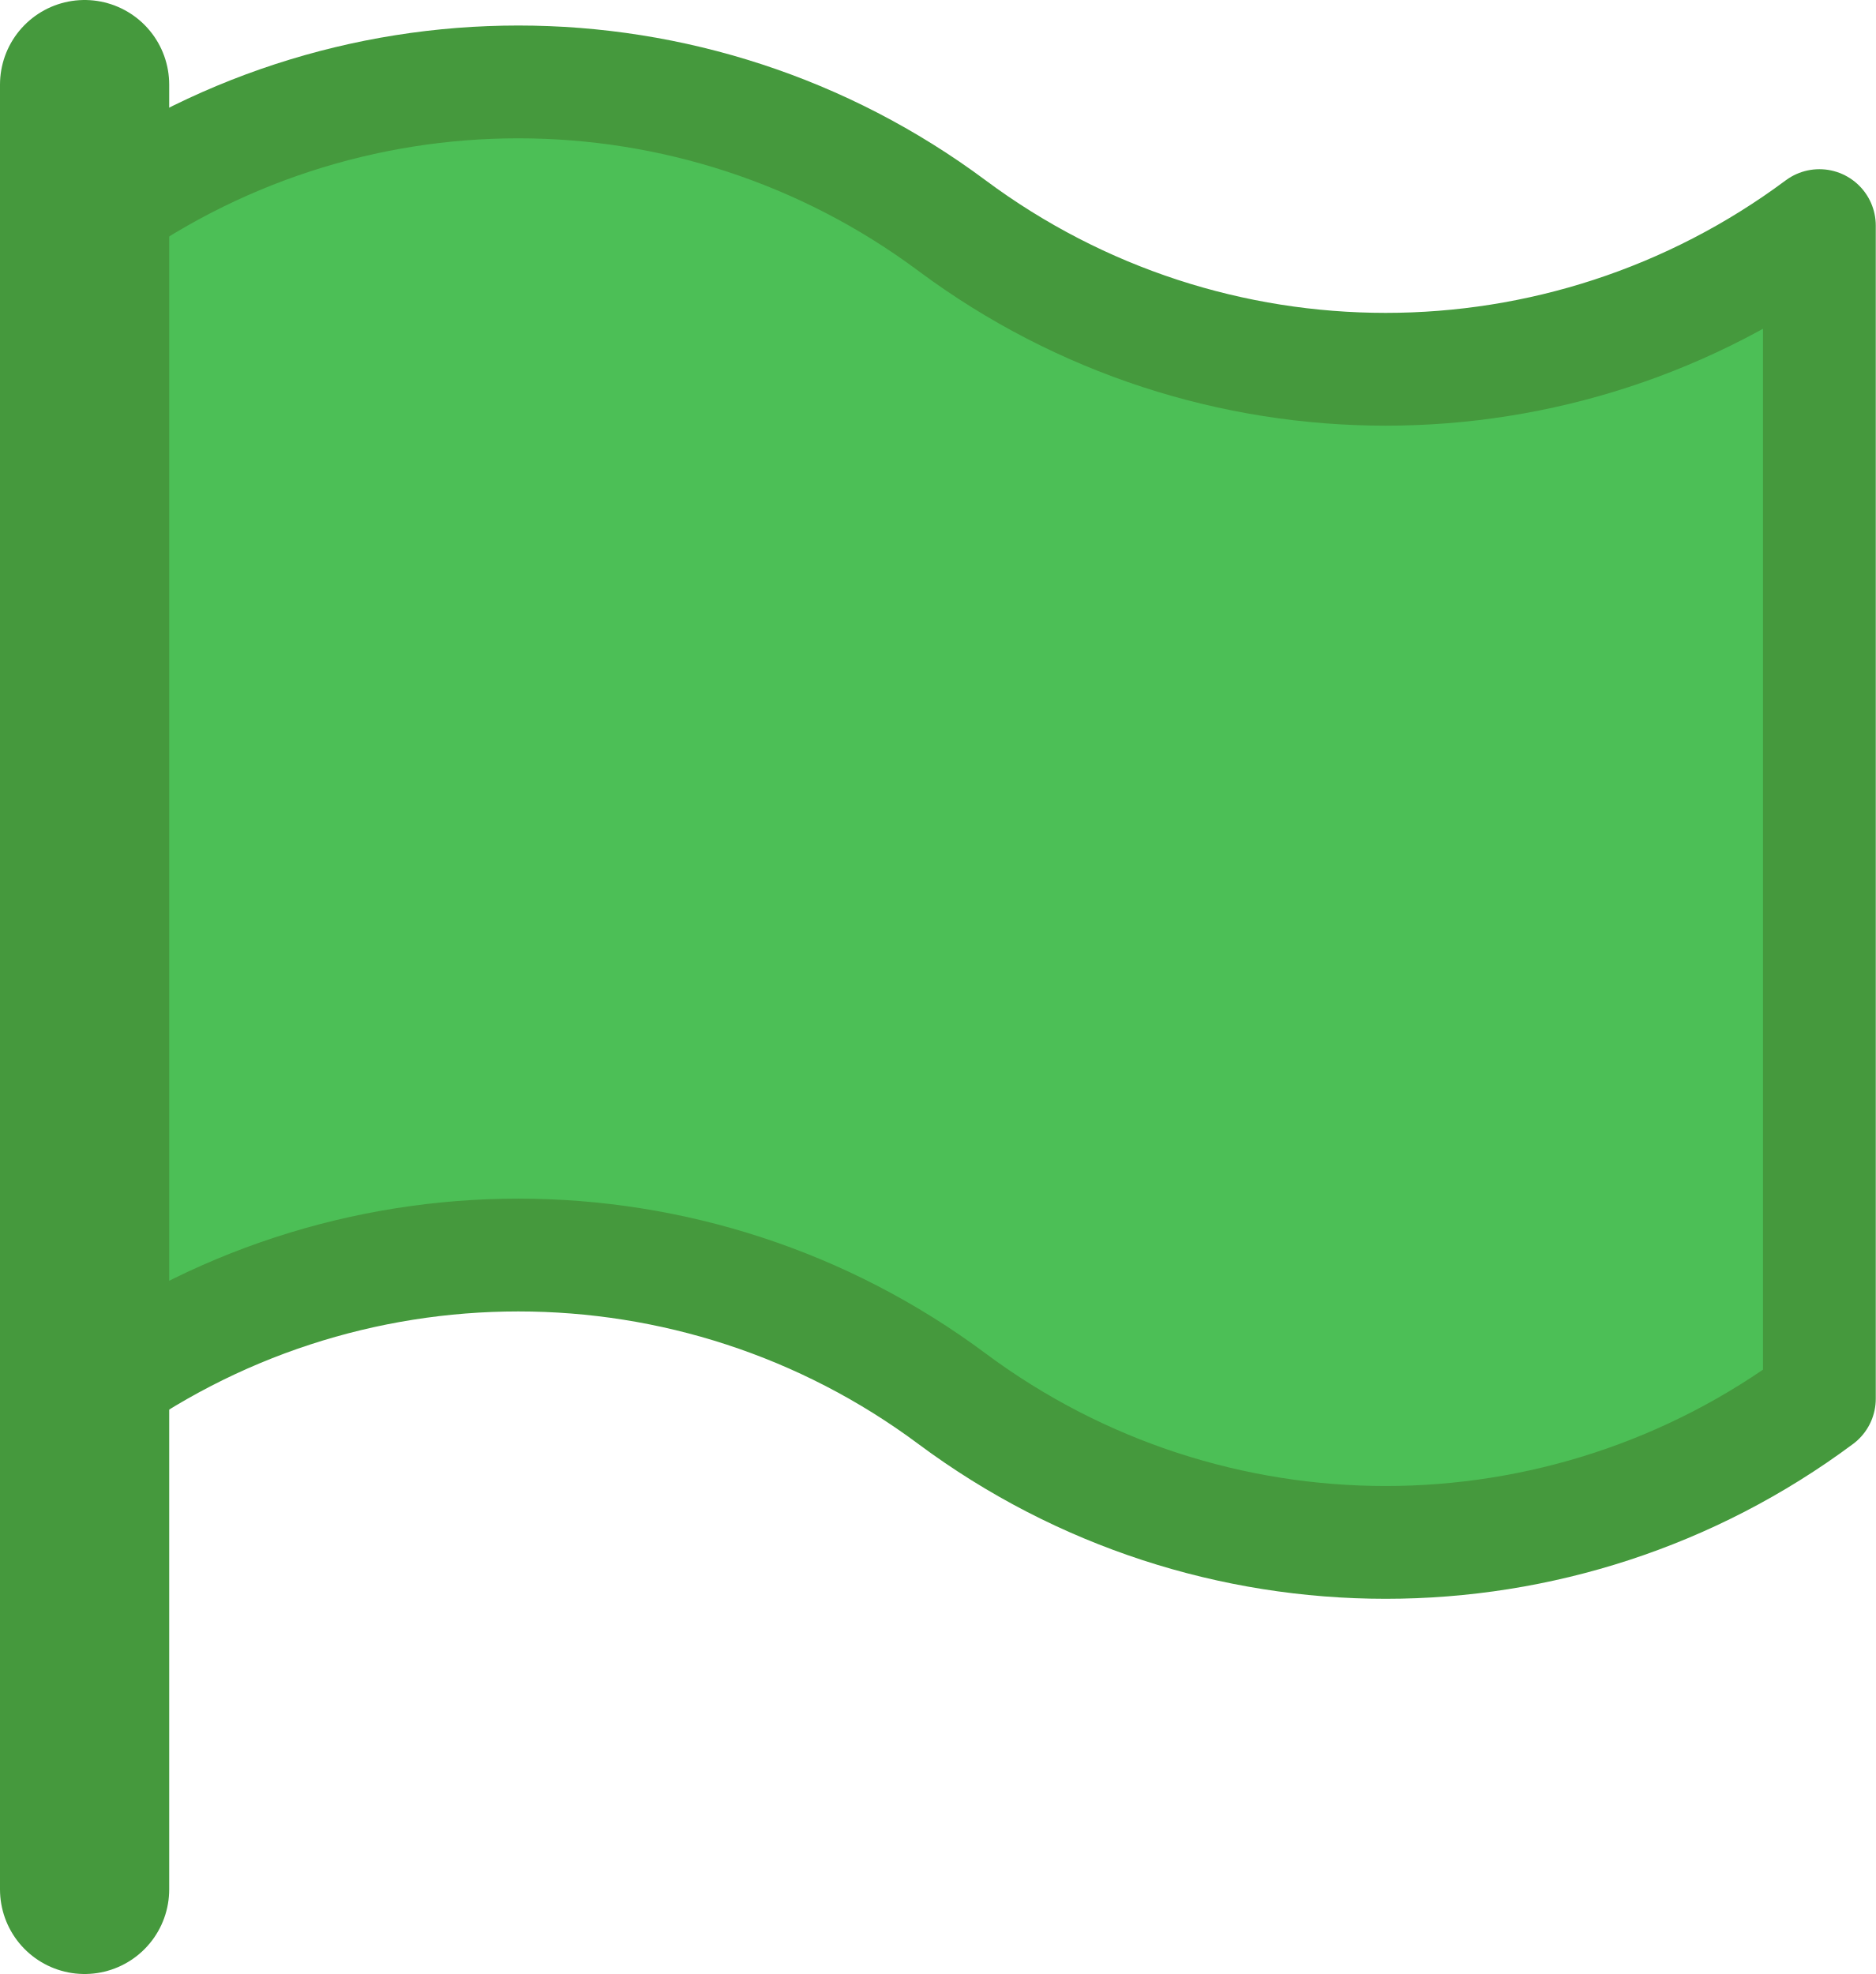
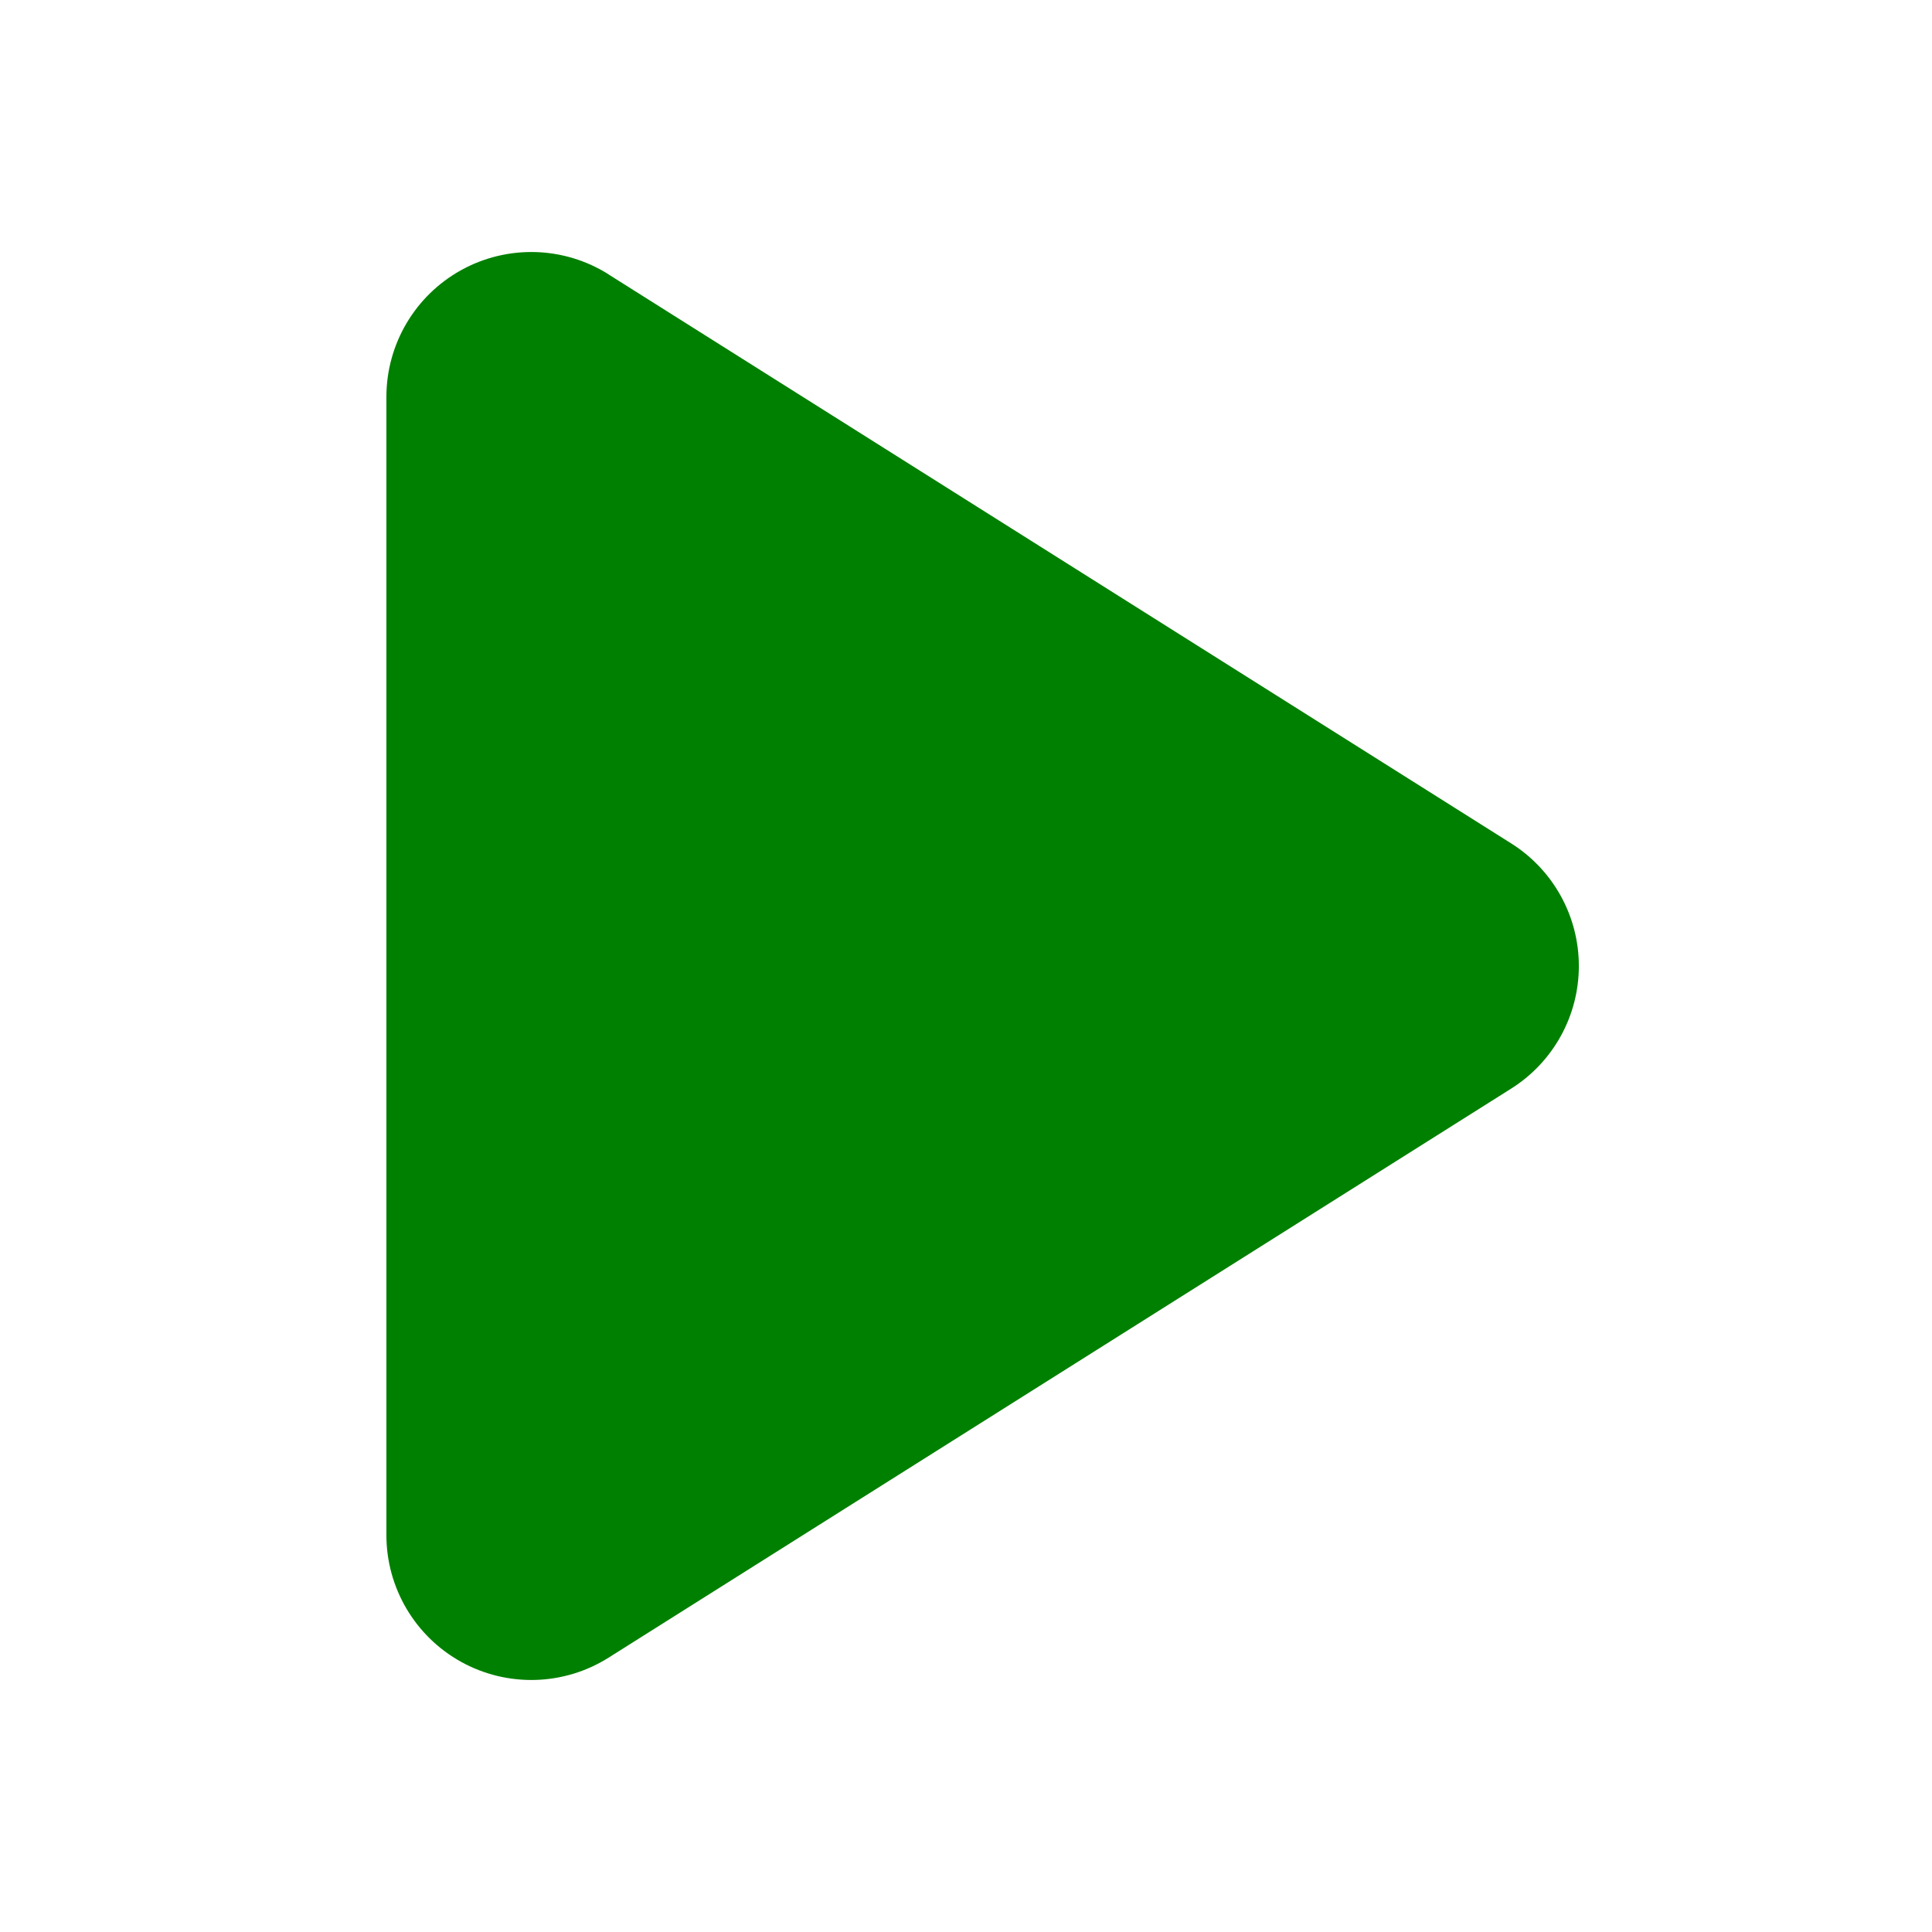
- <svg xmlns="http://www.w3.org/2000/svg" id="Layer_1" data-name="Layer 1" viewBox="0 0 16.63 17.5">
-   <defs>
-     <style>.cls-1,.cls-2{fill:#4cbf56;stroke:#45993d;stroke-linecap:round;stroke-linejoin:round;}.cls-2{stroke-width:1.5px;}</style>
-   </defs>
-   <path class="cls-1" d="M.75,2A6.44,6.44,0,0,1,8.44,2h0a6.44,6.44,0,0,0,7.69,0V12.4a6.44,6.44,0,0,1-7.69,0h0a6.44,6.44,0,0,0-7.69,0" />
-   <line class="cls-2" x1="0.75" y1="16.75" x2="0.75" y2="0.75" />
+ <svg xmlns="http://www.w3.org/2000/svg" viewBox="0 0 20 20" fill="green" class="size-5">
+   <path d="M6.3 2.84A1.5 1.5 0 0 0 4 4.11v11.78a1.5 1.5 0 0 0 2.3 1.27l9.344-5.891a1.5 1.5 0 0 0 0-2.538L6.3 2.841Z" />
</svg>
